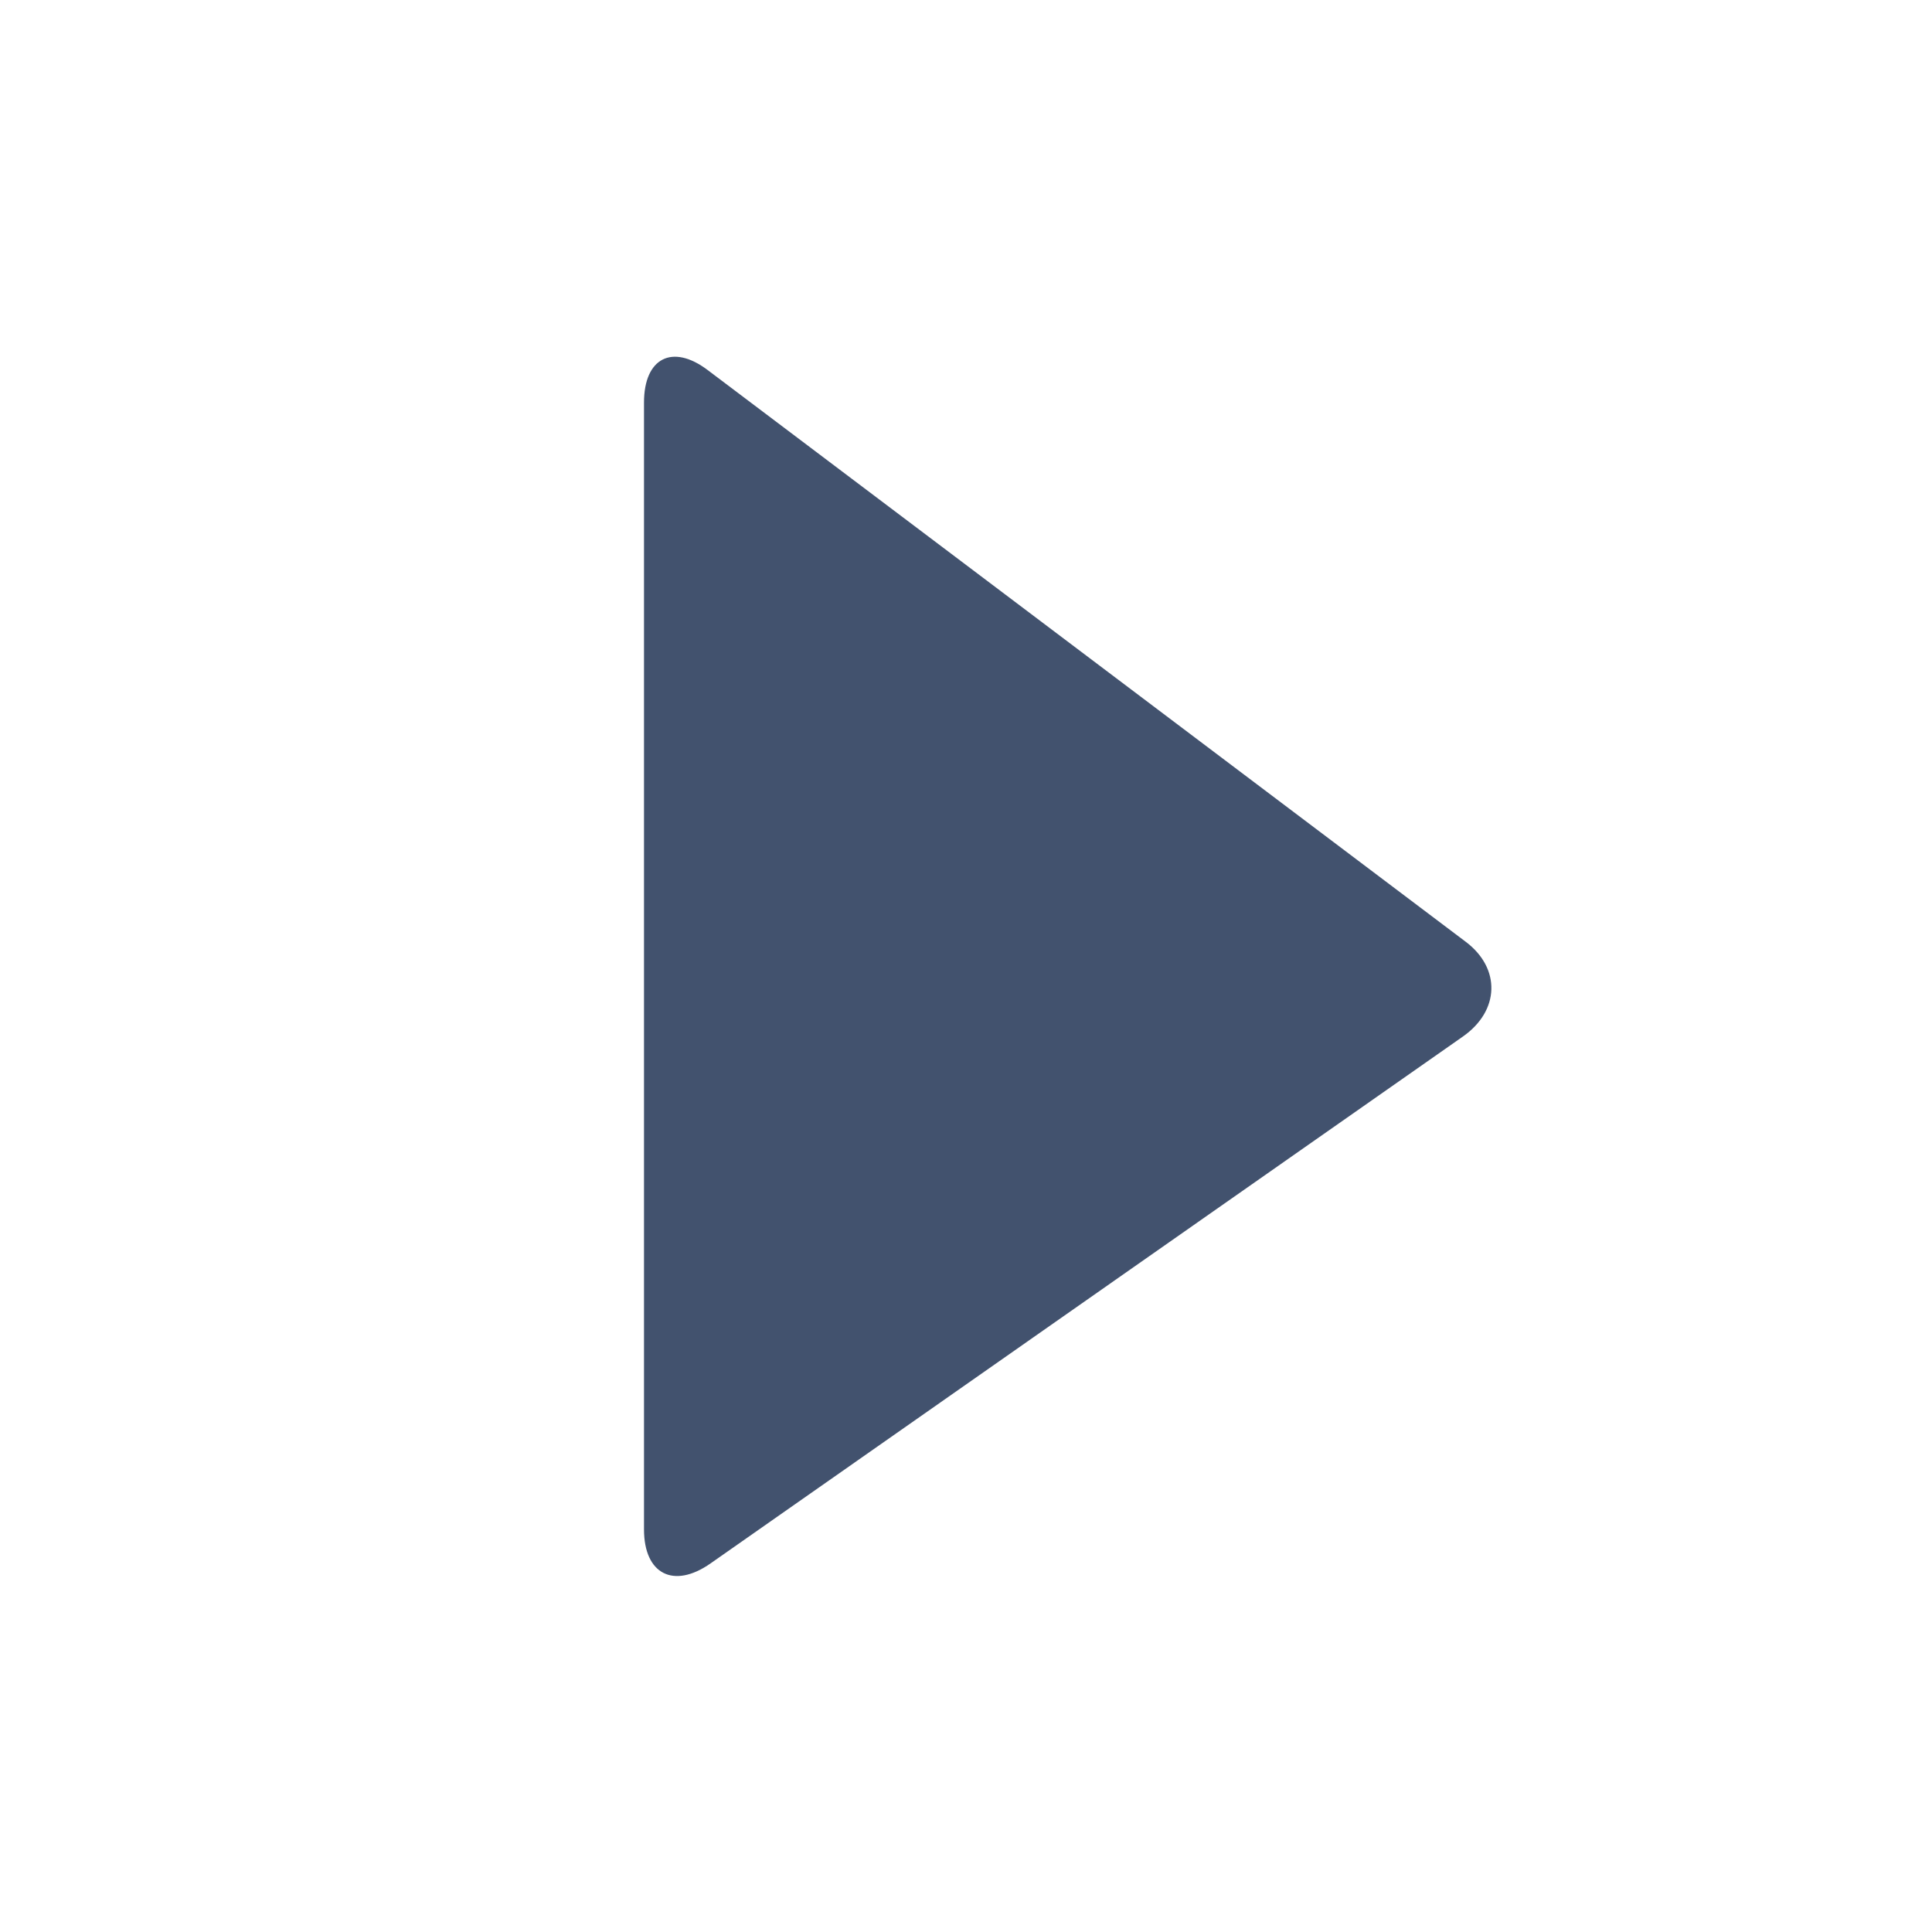
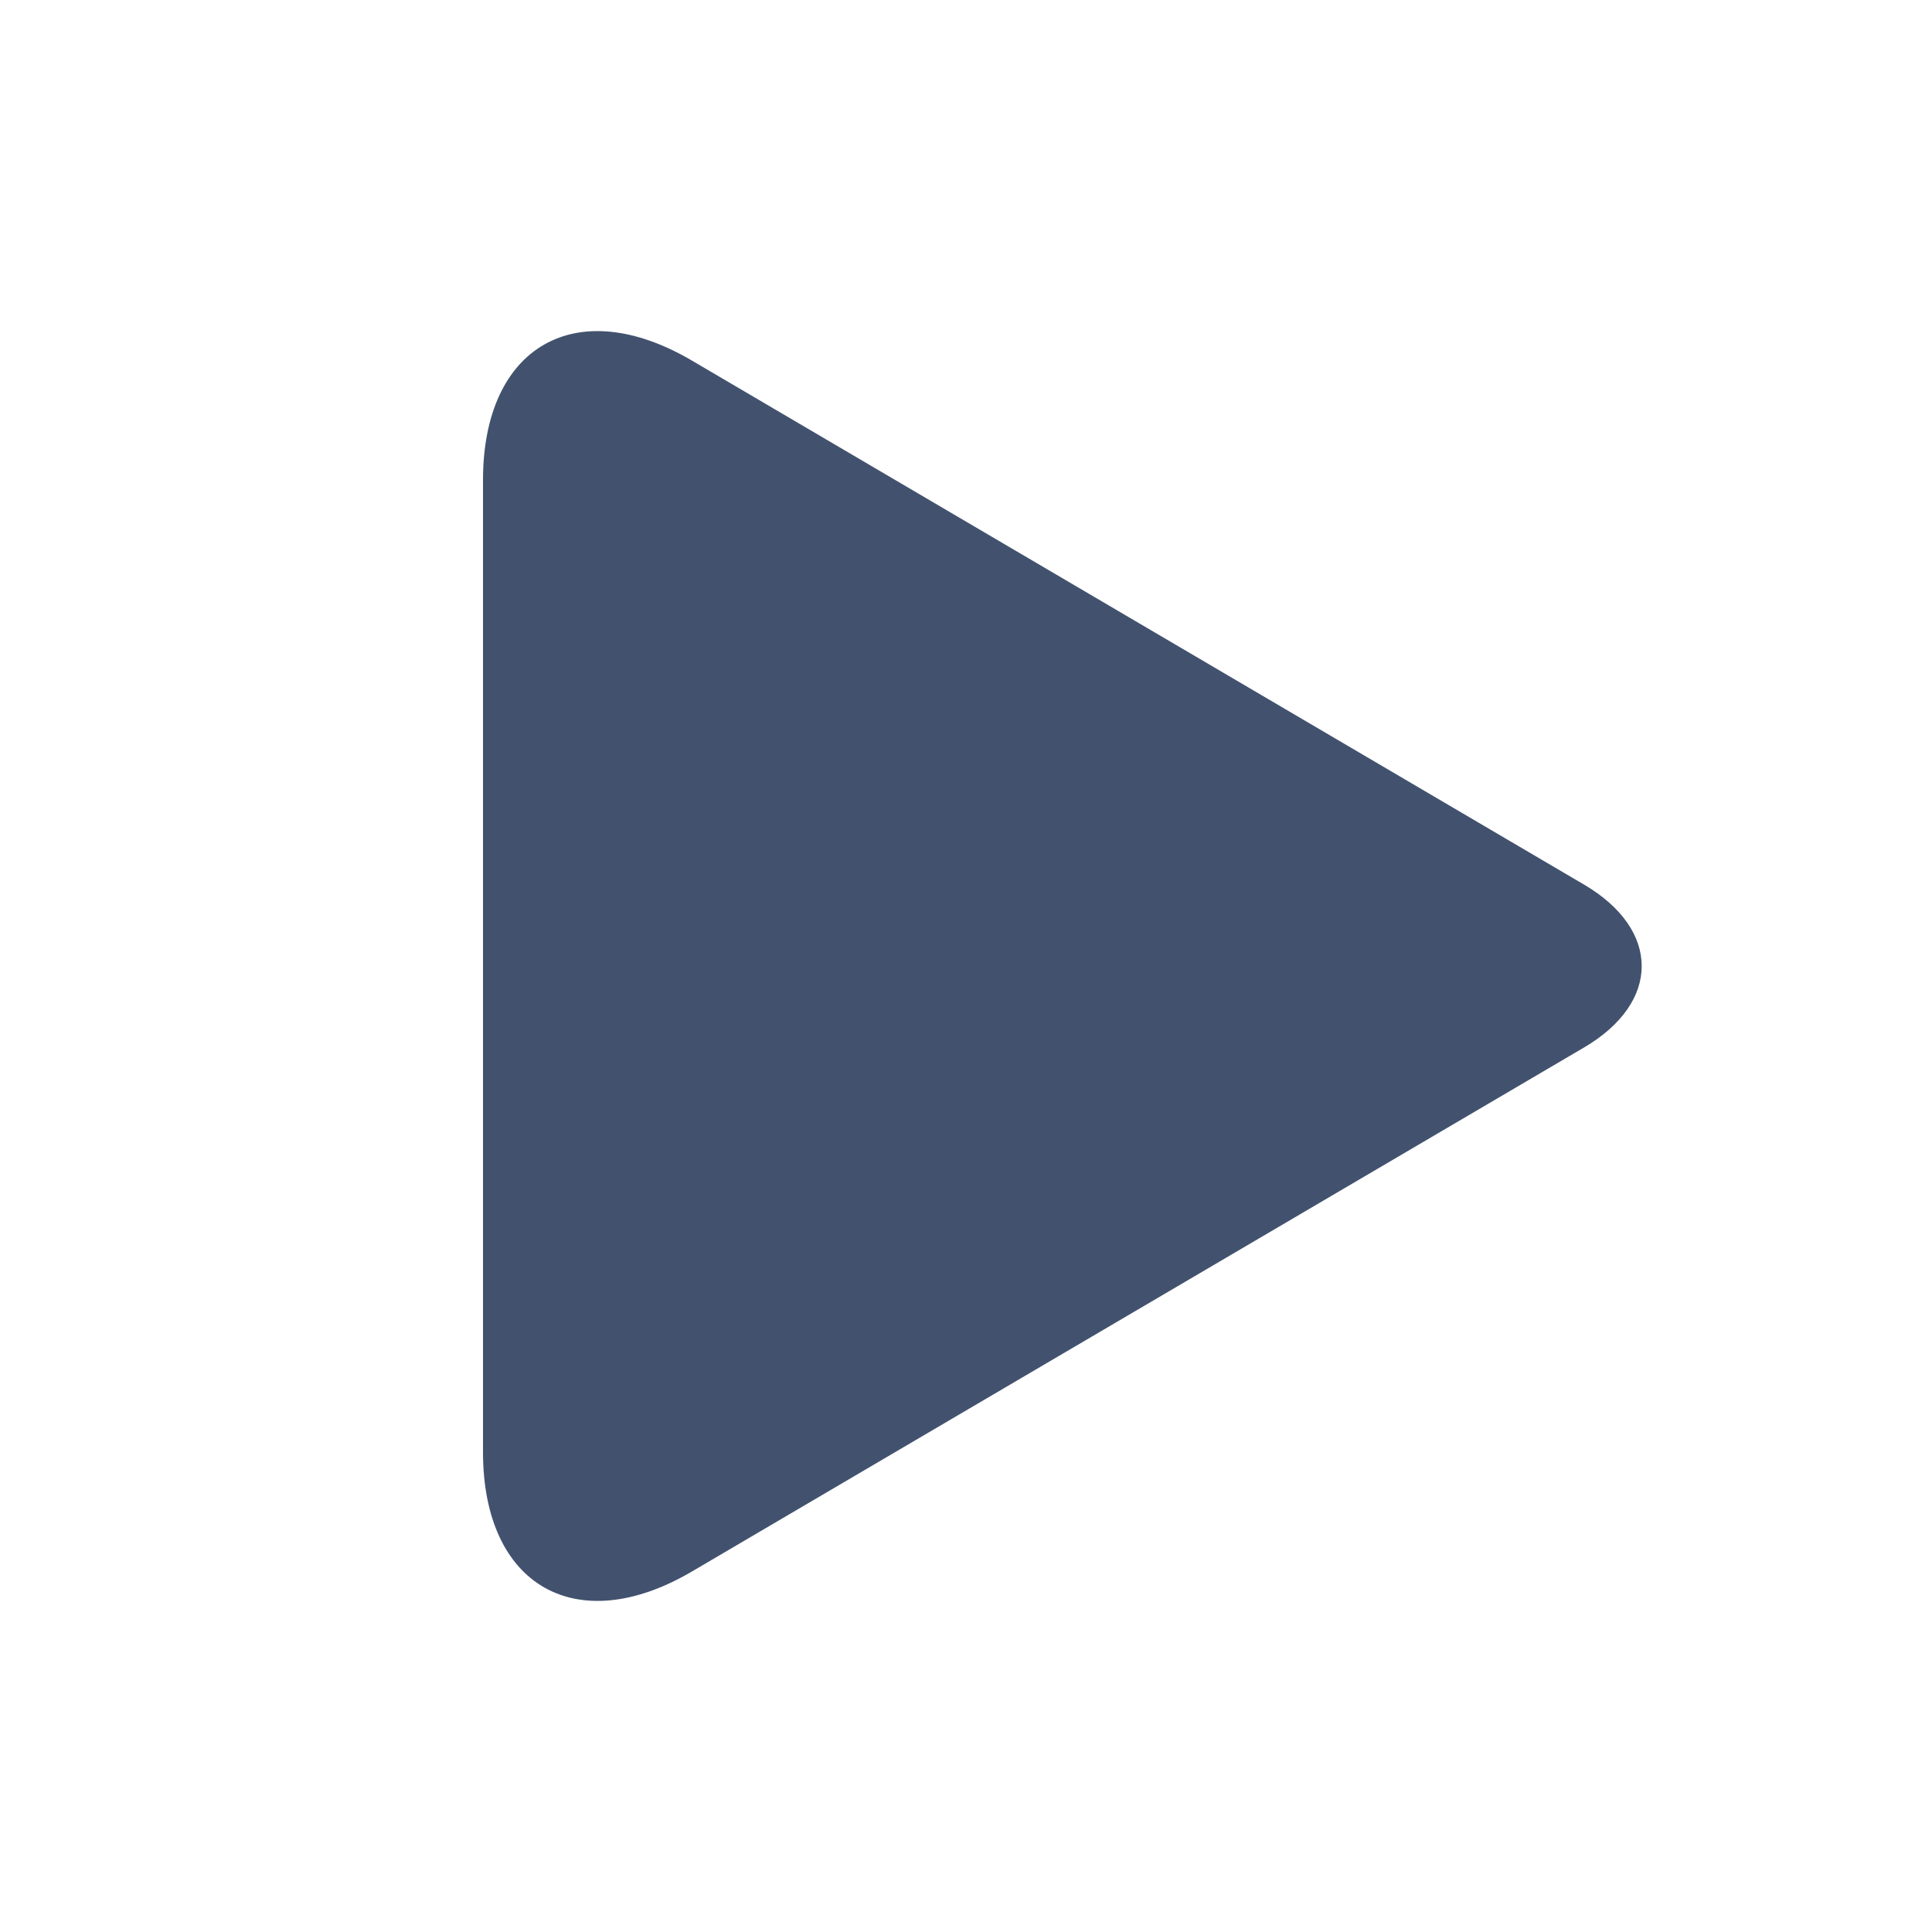
<svg xmlns="http://www.w3.org/2000/svg" width="24px" height="24px" viewBox="0 0 24 24" version="1.1">
  <defs />
-   <g id="Global" stroke="none" stroke-width="1" fill="none" fill-rule="evenodd">
-     <g id="icons/vid-play" fill="#42526E">
-       <path d="M8.791,4.597 C8.354,4.267 8,4.445 8,5.001 L8,18.999 C8,19.552 8.366,19.744 8.827,19.421 L18.173,12.876 C18.63,12.556 18.646,12.03 18.209,11.7 L8.791,4.597 Z" id="Page-1" />
-     </g>
+   <g id="play-updated" stroke="none" stroke-width="1" fill="none" fill-rule="evenodd">
+     <path d="M8.595,19.522 C7.162,20.364 6,19.701 6,18.039 L6,5.963 C6,4.301 7.158,3.635 8.595,4.479 L19.678,10.989 C20.629,11.548 20.636,12.449 19.678,13.012 L8.595,19.522 Z" id="Triangle-Copy" fill="#42526E" />
  </g>
</svg>
